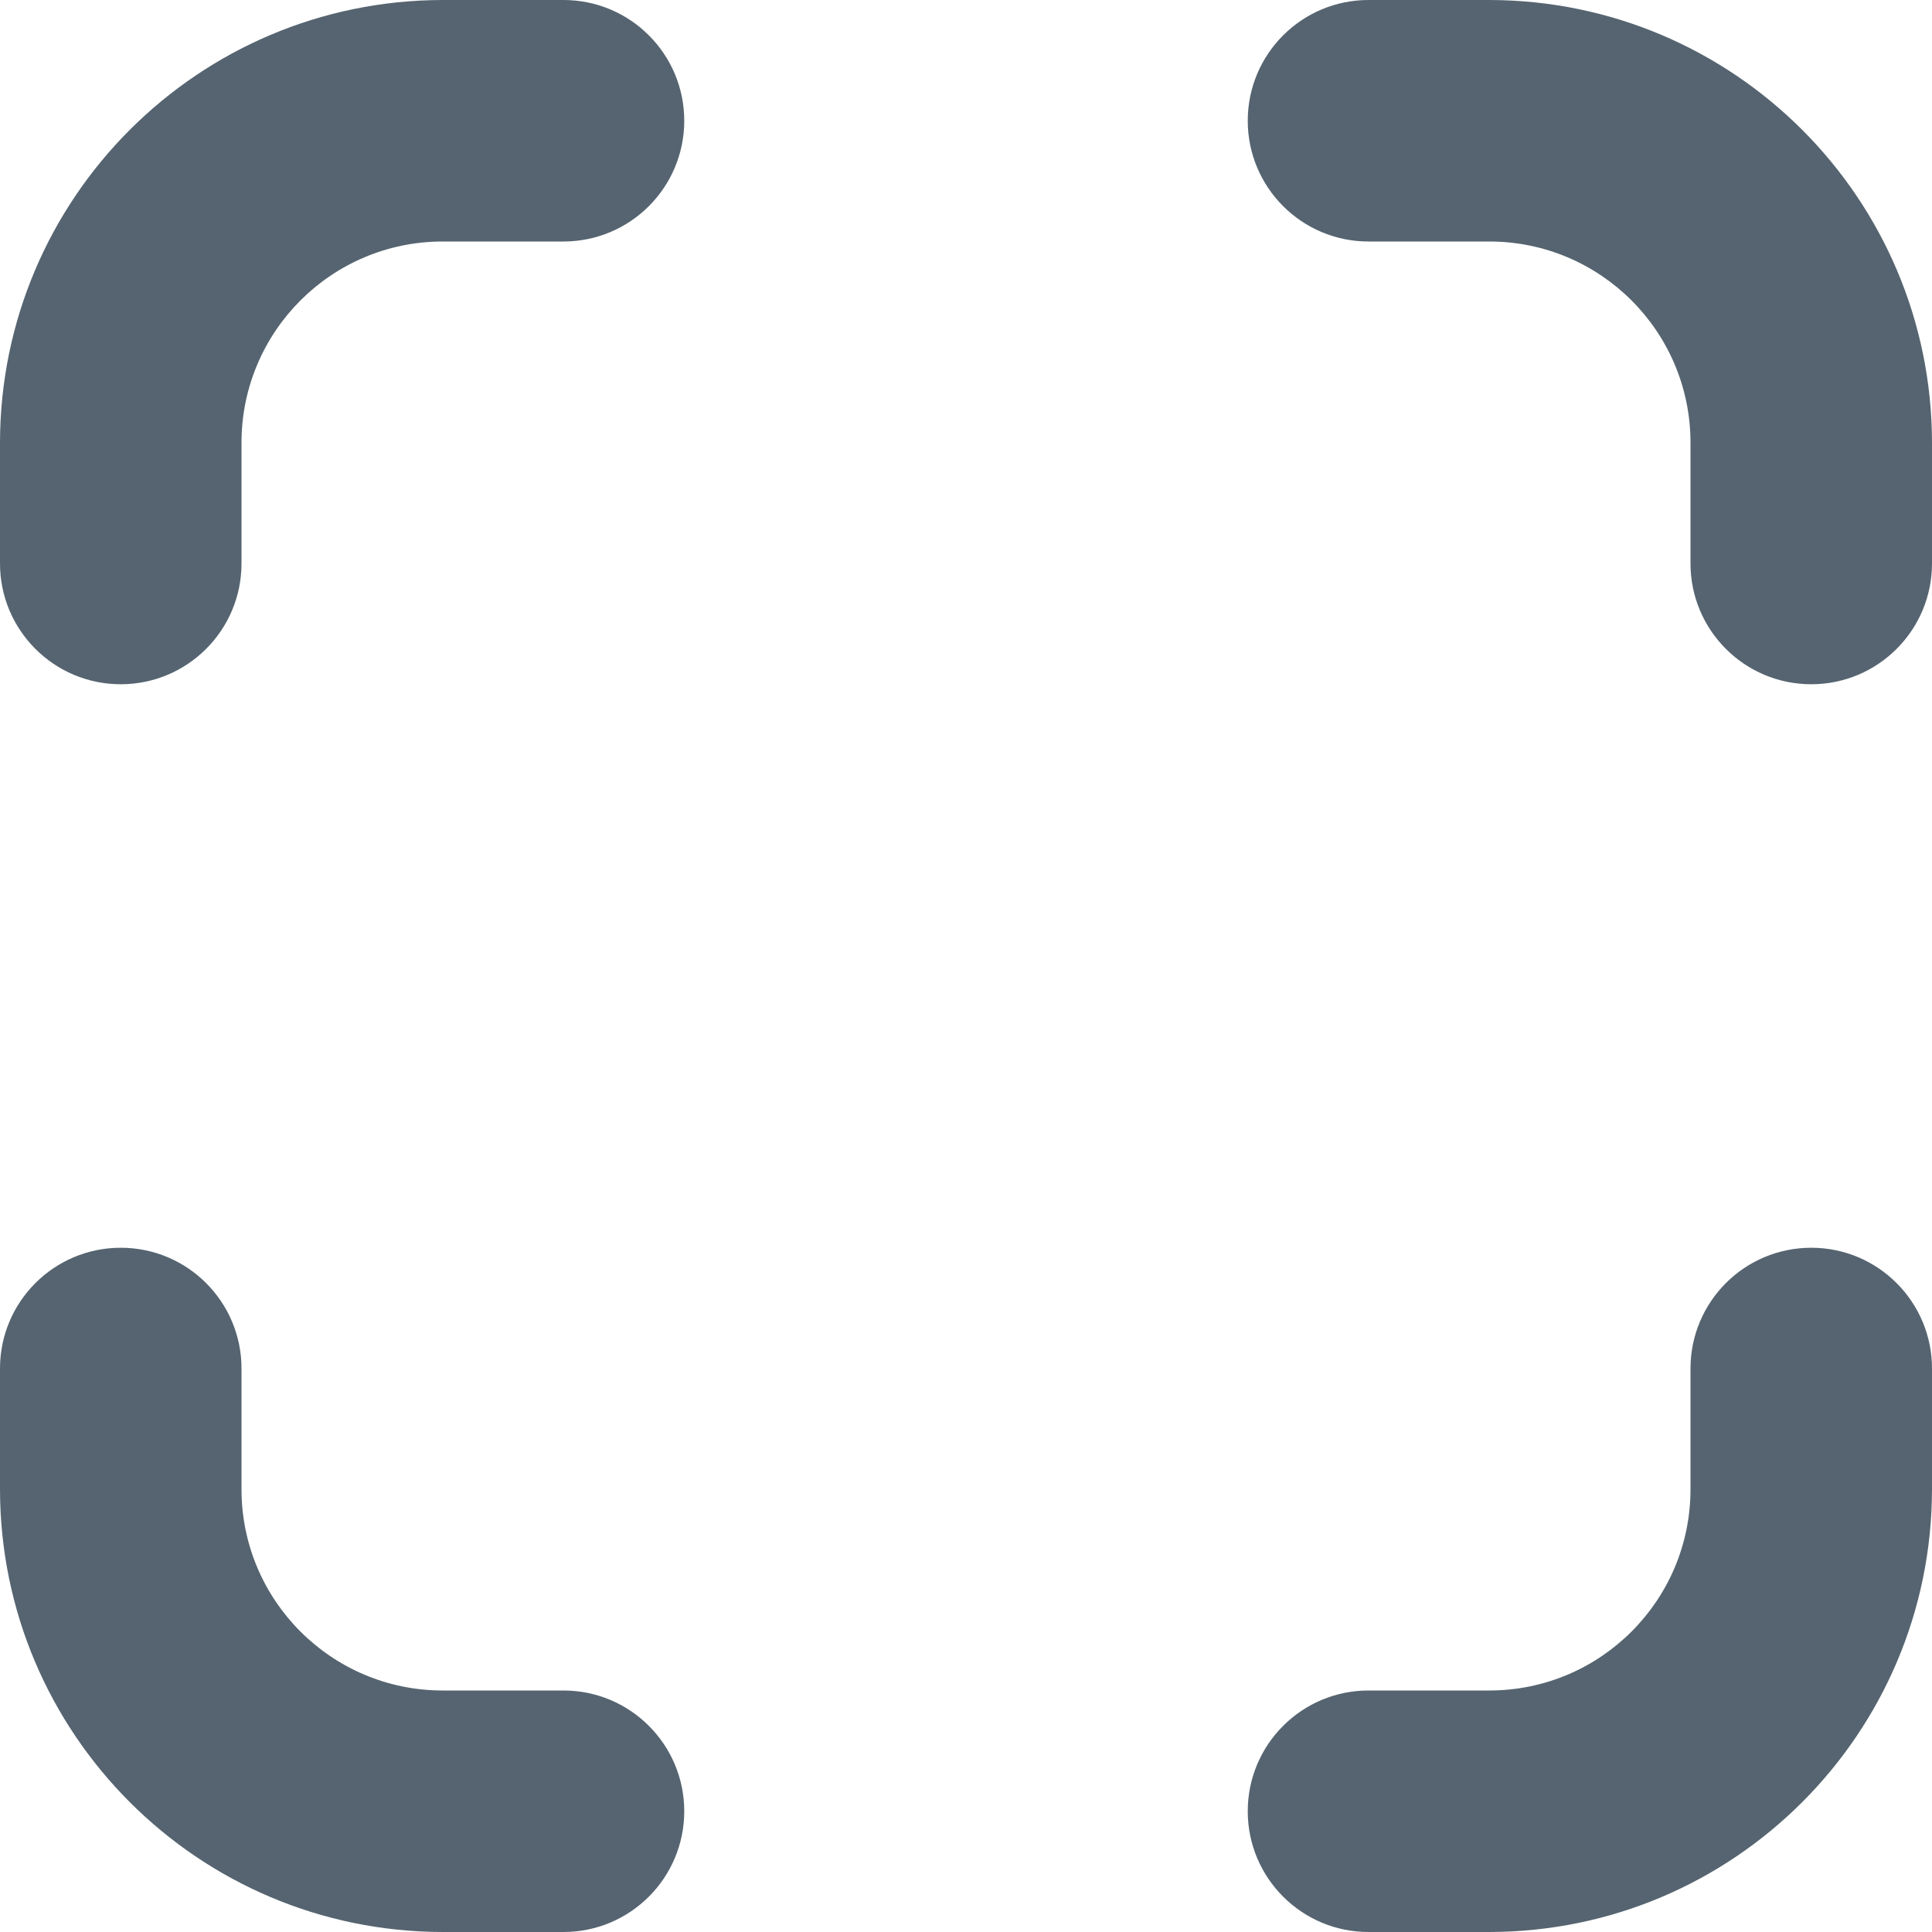
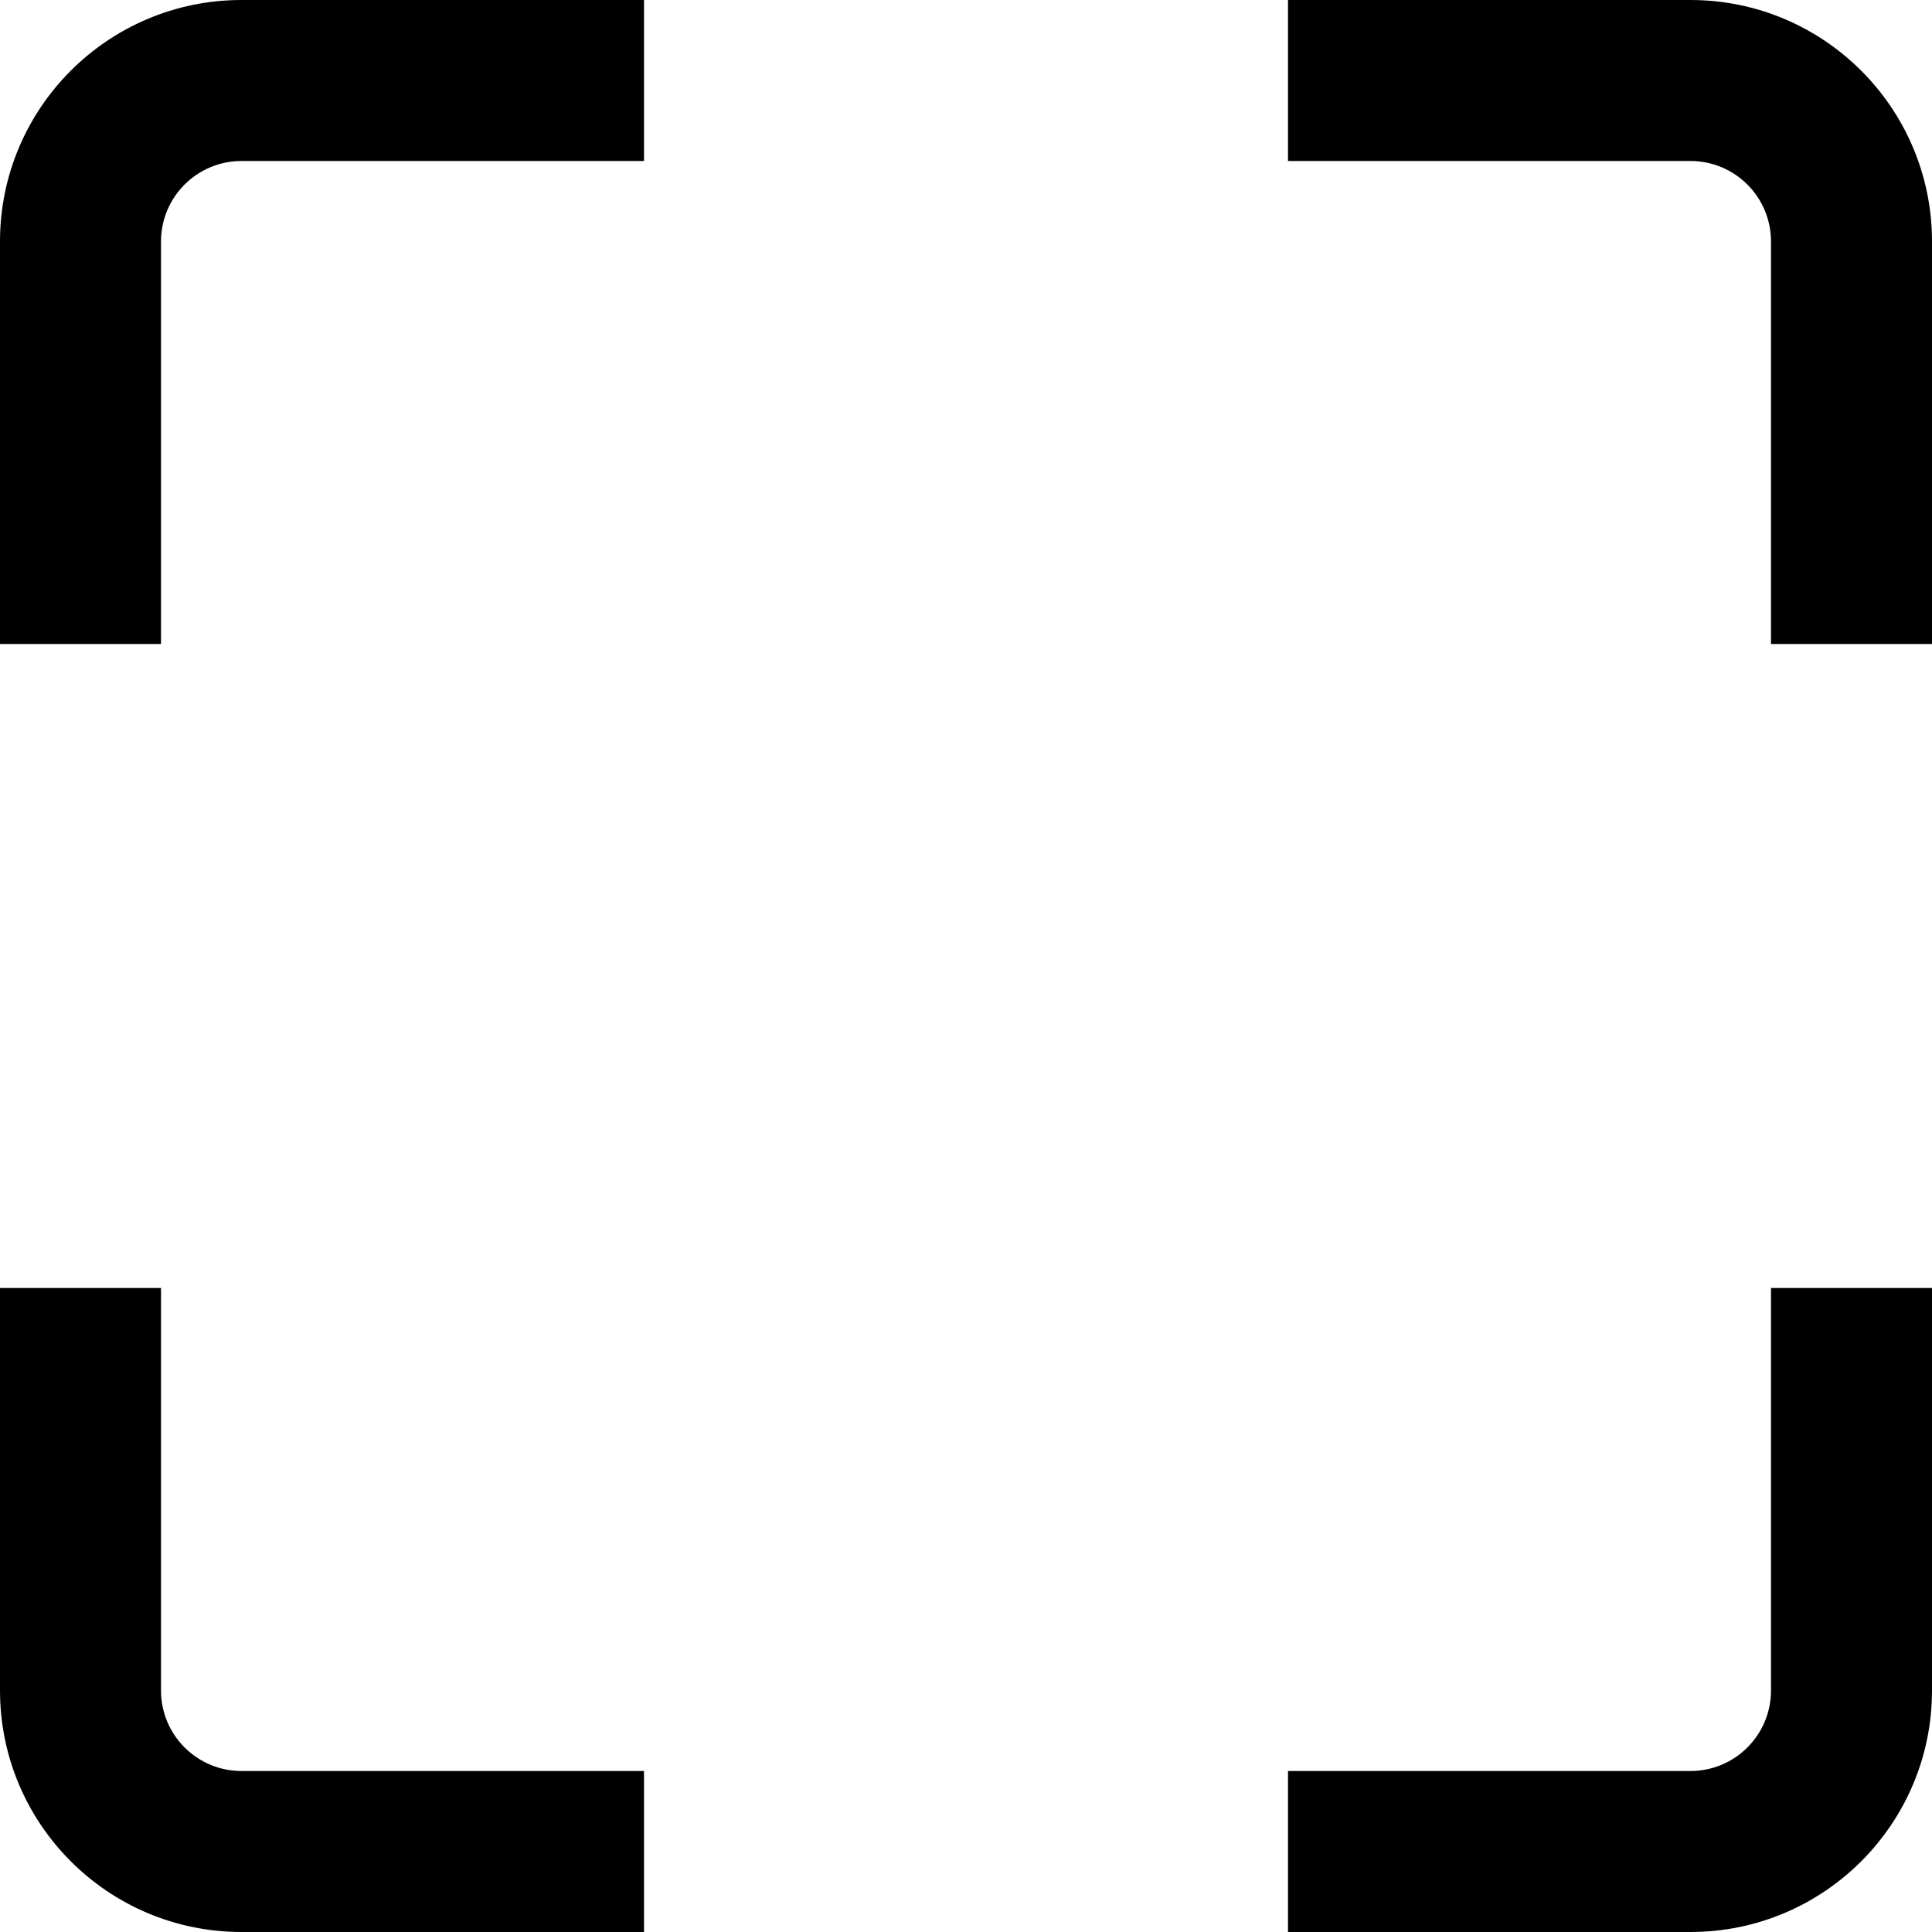
- <svg xmlns="http://www.w3.org/2000/svg" id="Bold" viewBox="0 0 24 24" width="512" height="512">
-   <path style="fill: hsla(207, 22%, 28%, .85)" d="M22.5,15.5A1.5,1.5,0,0,0,21,17v1.5A2.5,2.5,0,0,1,18.5,21H17a1.5,1.5,0,0,0,0,3h1.5A5.506,5.506,0,0,0,24,18.5V17A1.5,1.5,0,0,0,22.5,15.5Z" />
-   <path style="fill: hsla(207, 22%, 28%, .85)" d="M7,0H5.5A5.506,5.506,0,0,0,0,5.5V7A1.5,1.5,0,0,0,3,7V5.5A2.5,2.5,0,0,1,5.5,3H7A1.5,1.5,0,0,0,7,0Z" />
-   <path style="fill: hsla(207, 22%, 28%, .85)" d="M7,21H5.5A2.5,2.5,0,0,1,3,18.5V17a1.5,1.5,0,0,0-3,0v1.5A5.506,5.506,0,0,0,5.5,24H7a1.5,1.5,0,0,0,0-3Z" />
-   <path style="fill: hsla(207, 22%, 28%, .85)" d="M18.5,0H17a1.5,1.5,0,0,0,0,3h1.5A2.5,2.5,0,0,1,21,5.5V7a1.5,1.5,0,0,0,3,0V5.5A5.506,5.506,0,0,0,18.5,0Z" />
+ <svg xmlns="http://www.w3.org/2000/svg" viewBox="0 0 24 24" width="512" height="512">
+   <g id="_01_align_center" data-name="01 align center">
+     <path d="M21,24H16V22h5a1,1,0,0,0,1-1V16h2v5A3,3,0,0,1,21,24Z" />
+     <path d="M2,8H0V3A3,3,0,0,1,3,0H8V2H3A1,1,0,0,0,2,3Z" />
+     <path d="M8,24H3a3,3,0,0,1-3-3V16H2v5a1,1,0,0,0,1,1H8Z" />
+     <path d="M24,8H22V3a1,1,0,0,0-1-1H16V0h5a3,3,0,0,1,3,3Z" />
+   </g>
</svg>
